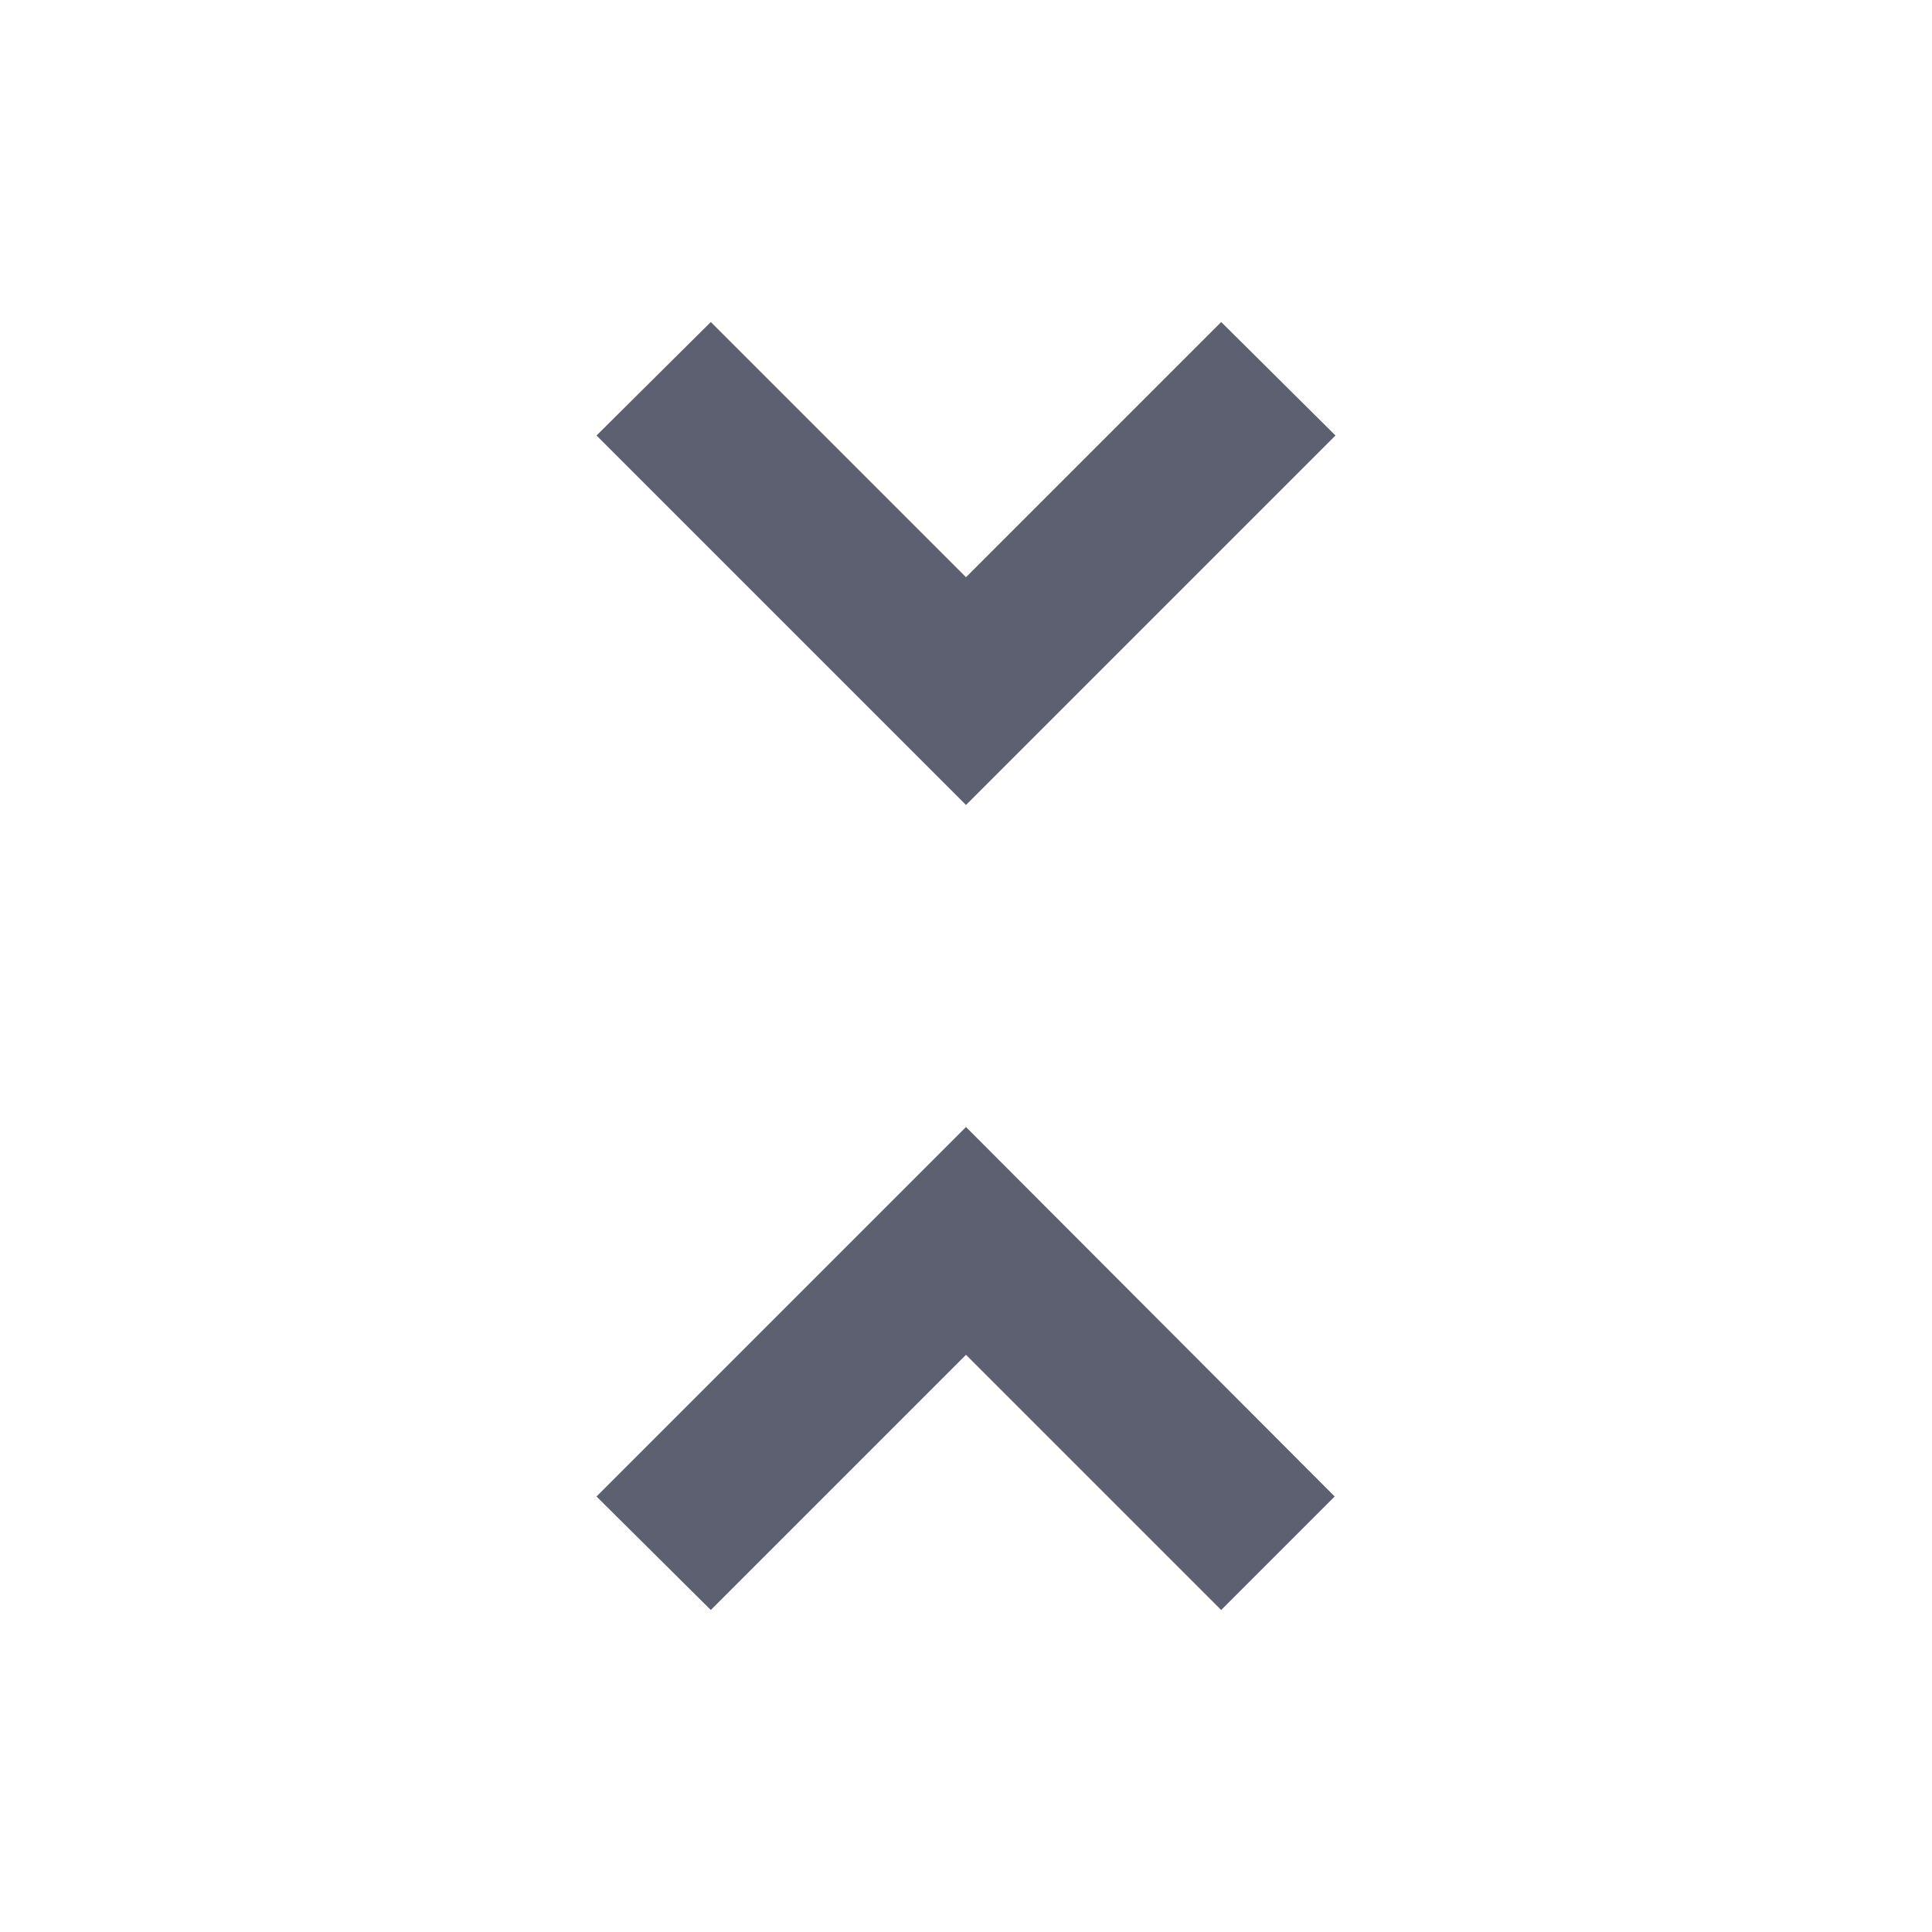
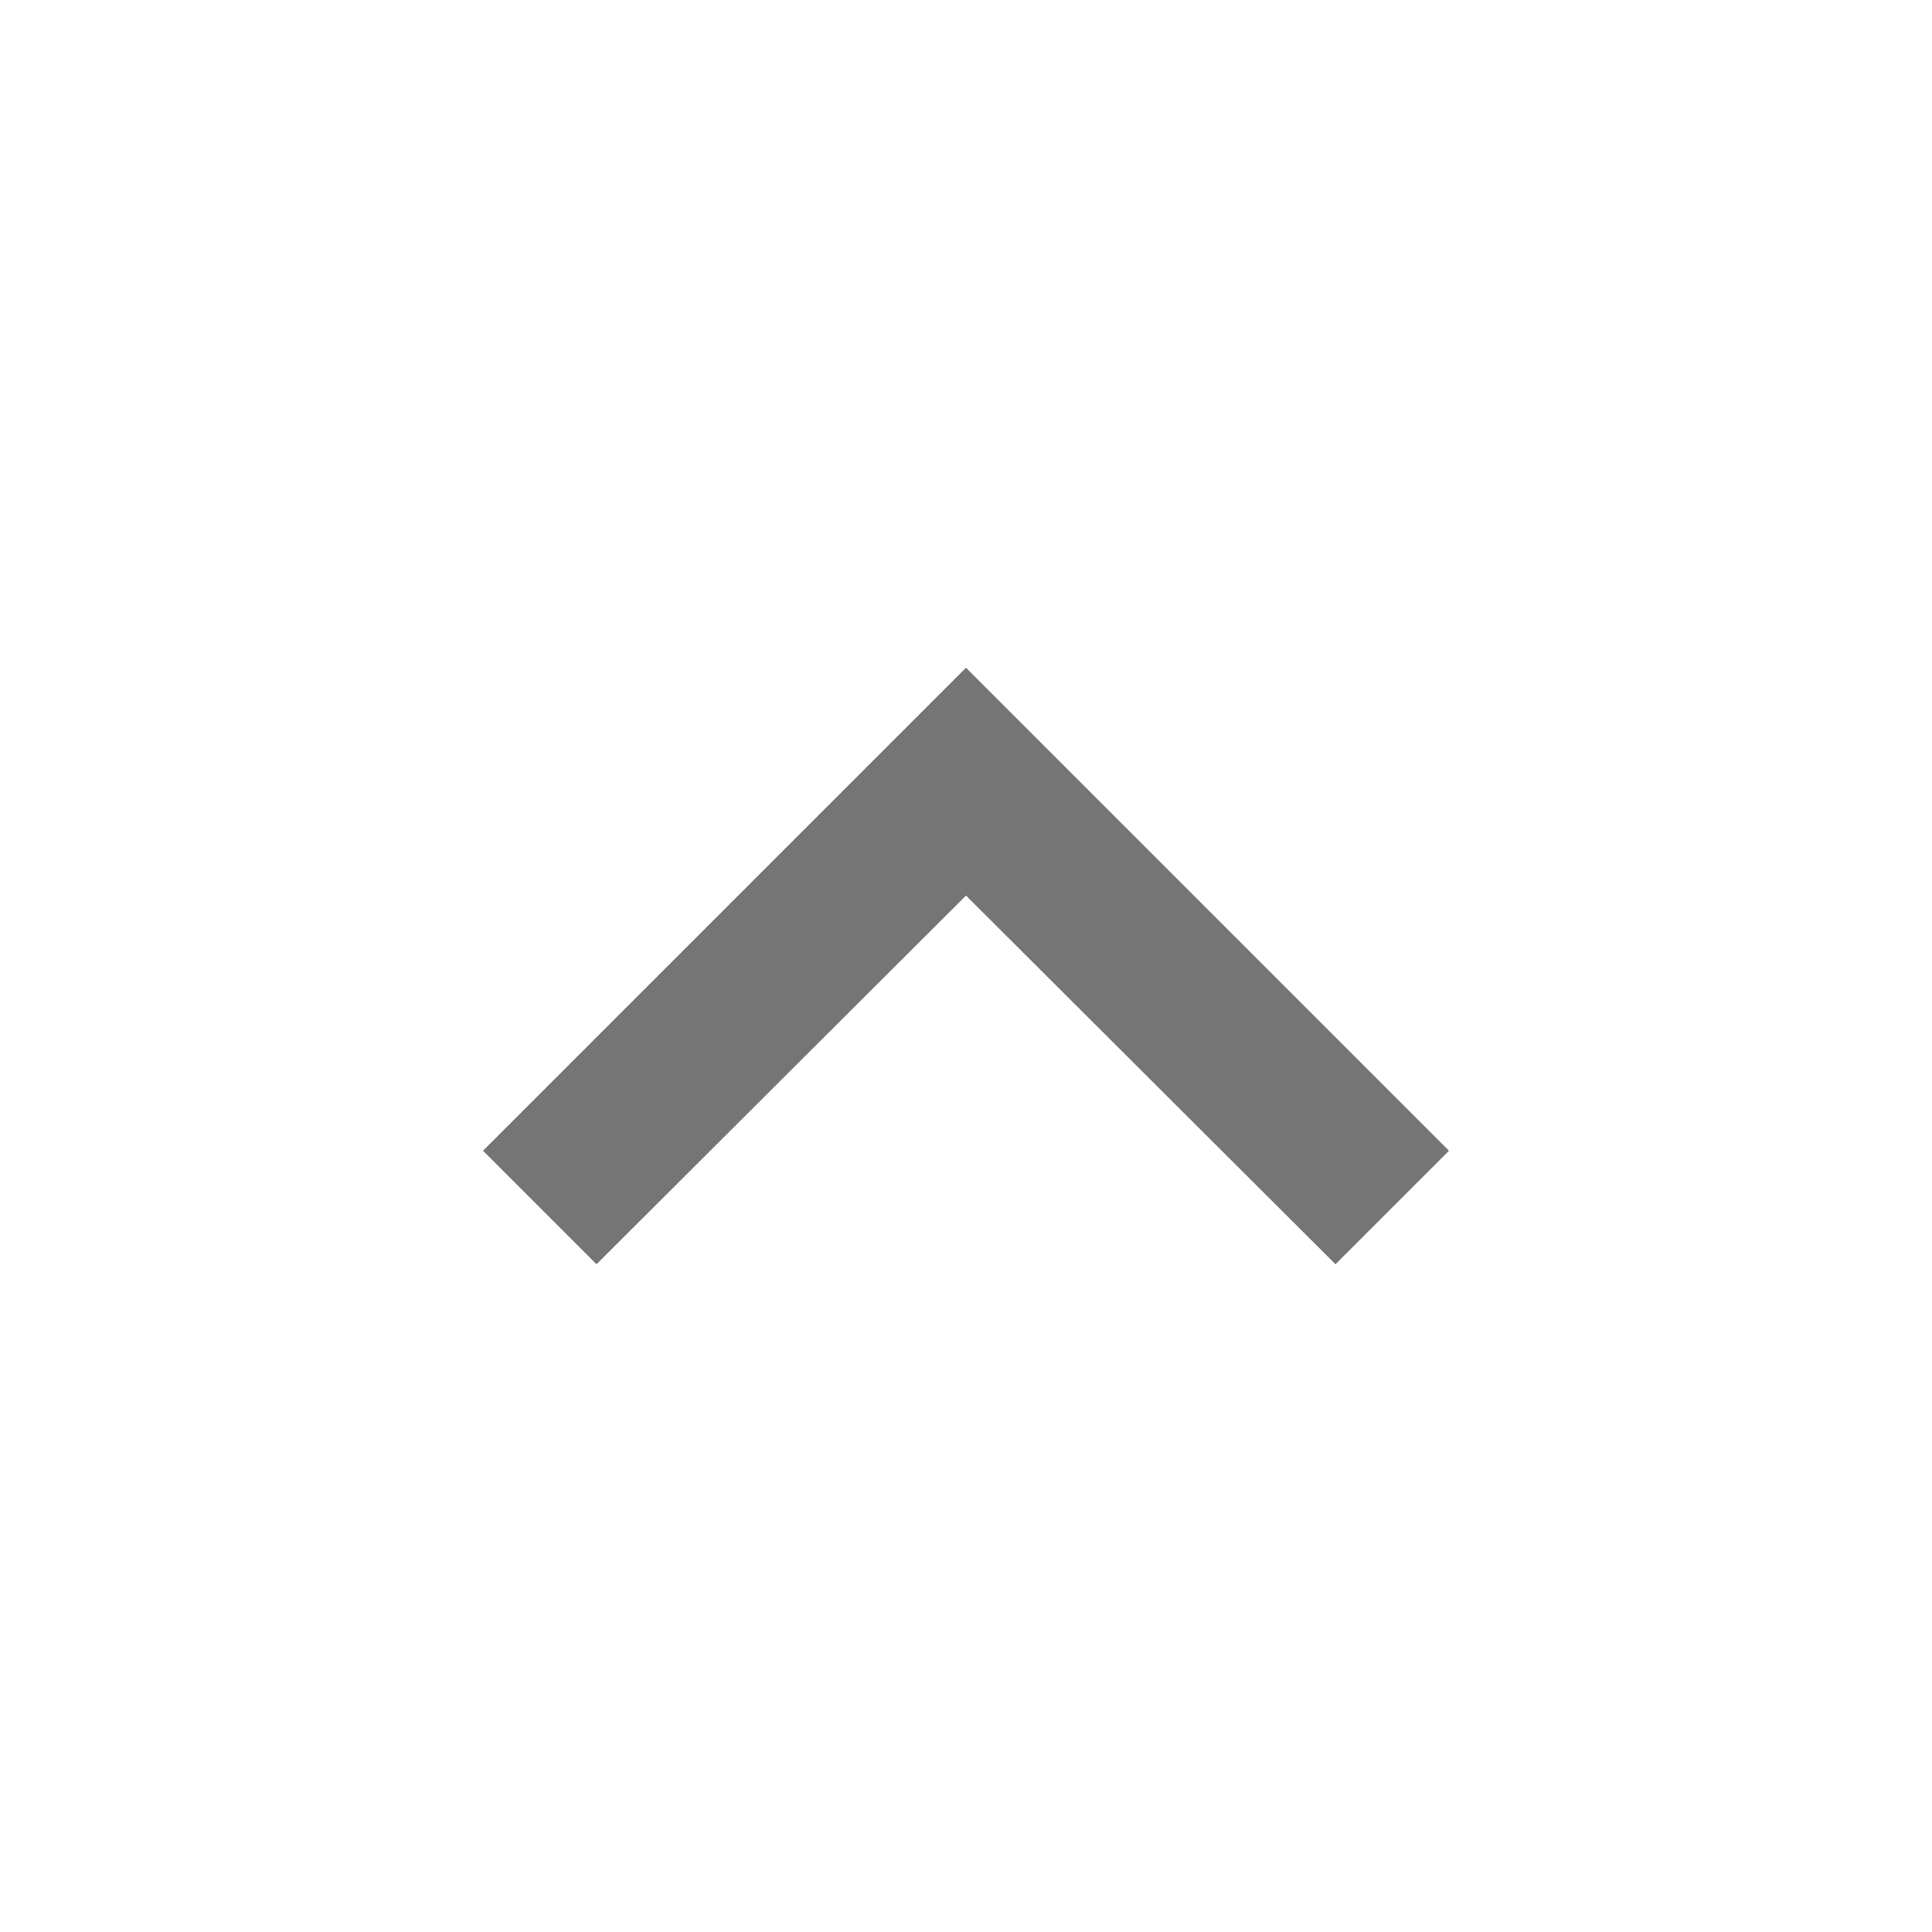
<svg xmlns="http://www.w3.org/2000/svg" width="24" height="24" viewBox="0 0 24 24" fill="none">
-   <path fill-rule="evenodd" clip-rule="evenodd" d="M15.17 4L16.59 5.41L12 10L7.41 5.41L8.83 4L12 7.17L15.17 4ZM8.83 20L7.41 18.59L12 14L16.58 18.59L15.17 20L12 16.83L8.83 20Z" fill="#5D6071" />
+   <g id="expand_less_24px">
+     <path id="icon/navigation/expand_less_24px" d="M12 8.295L6 14.295L7.41 15.705L12 11.125L16.59 15.705L18 14.295L12 8.295Z" fill="black" fill-opacity="0.54" />
+   </g>
</svg>
